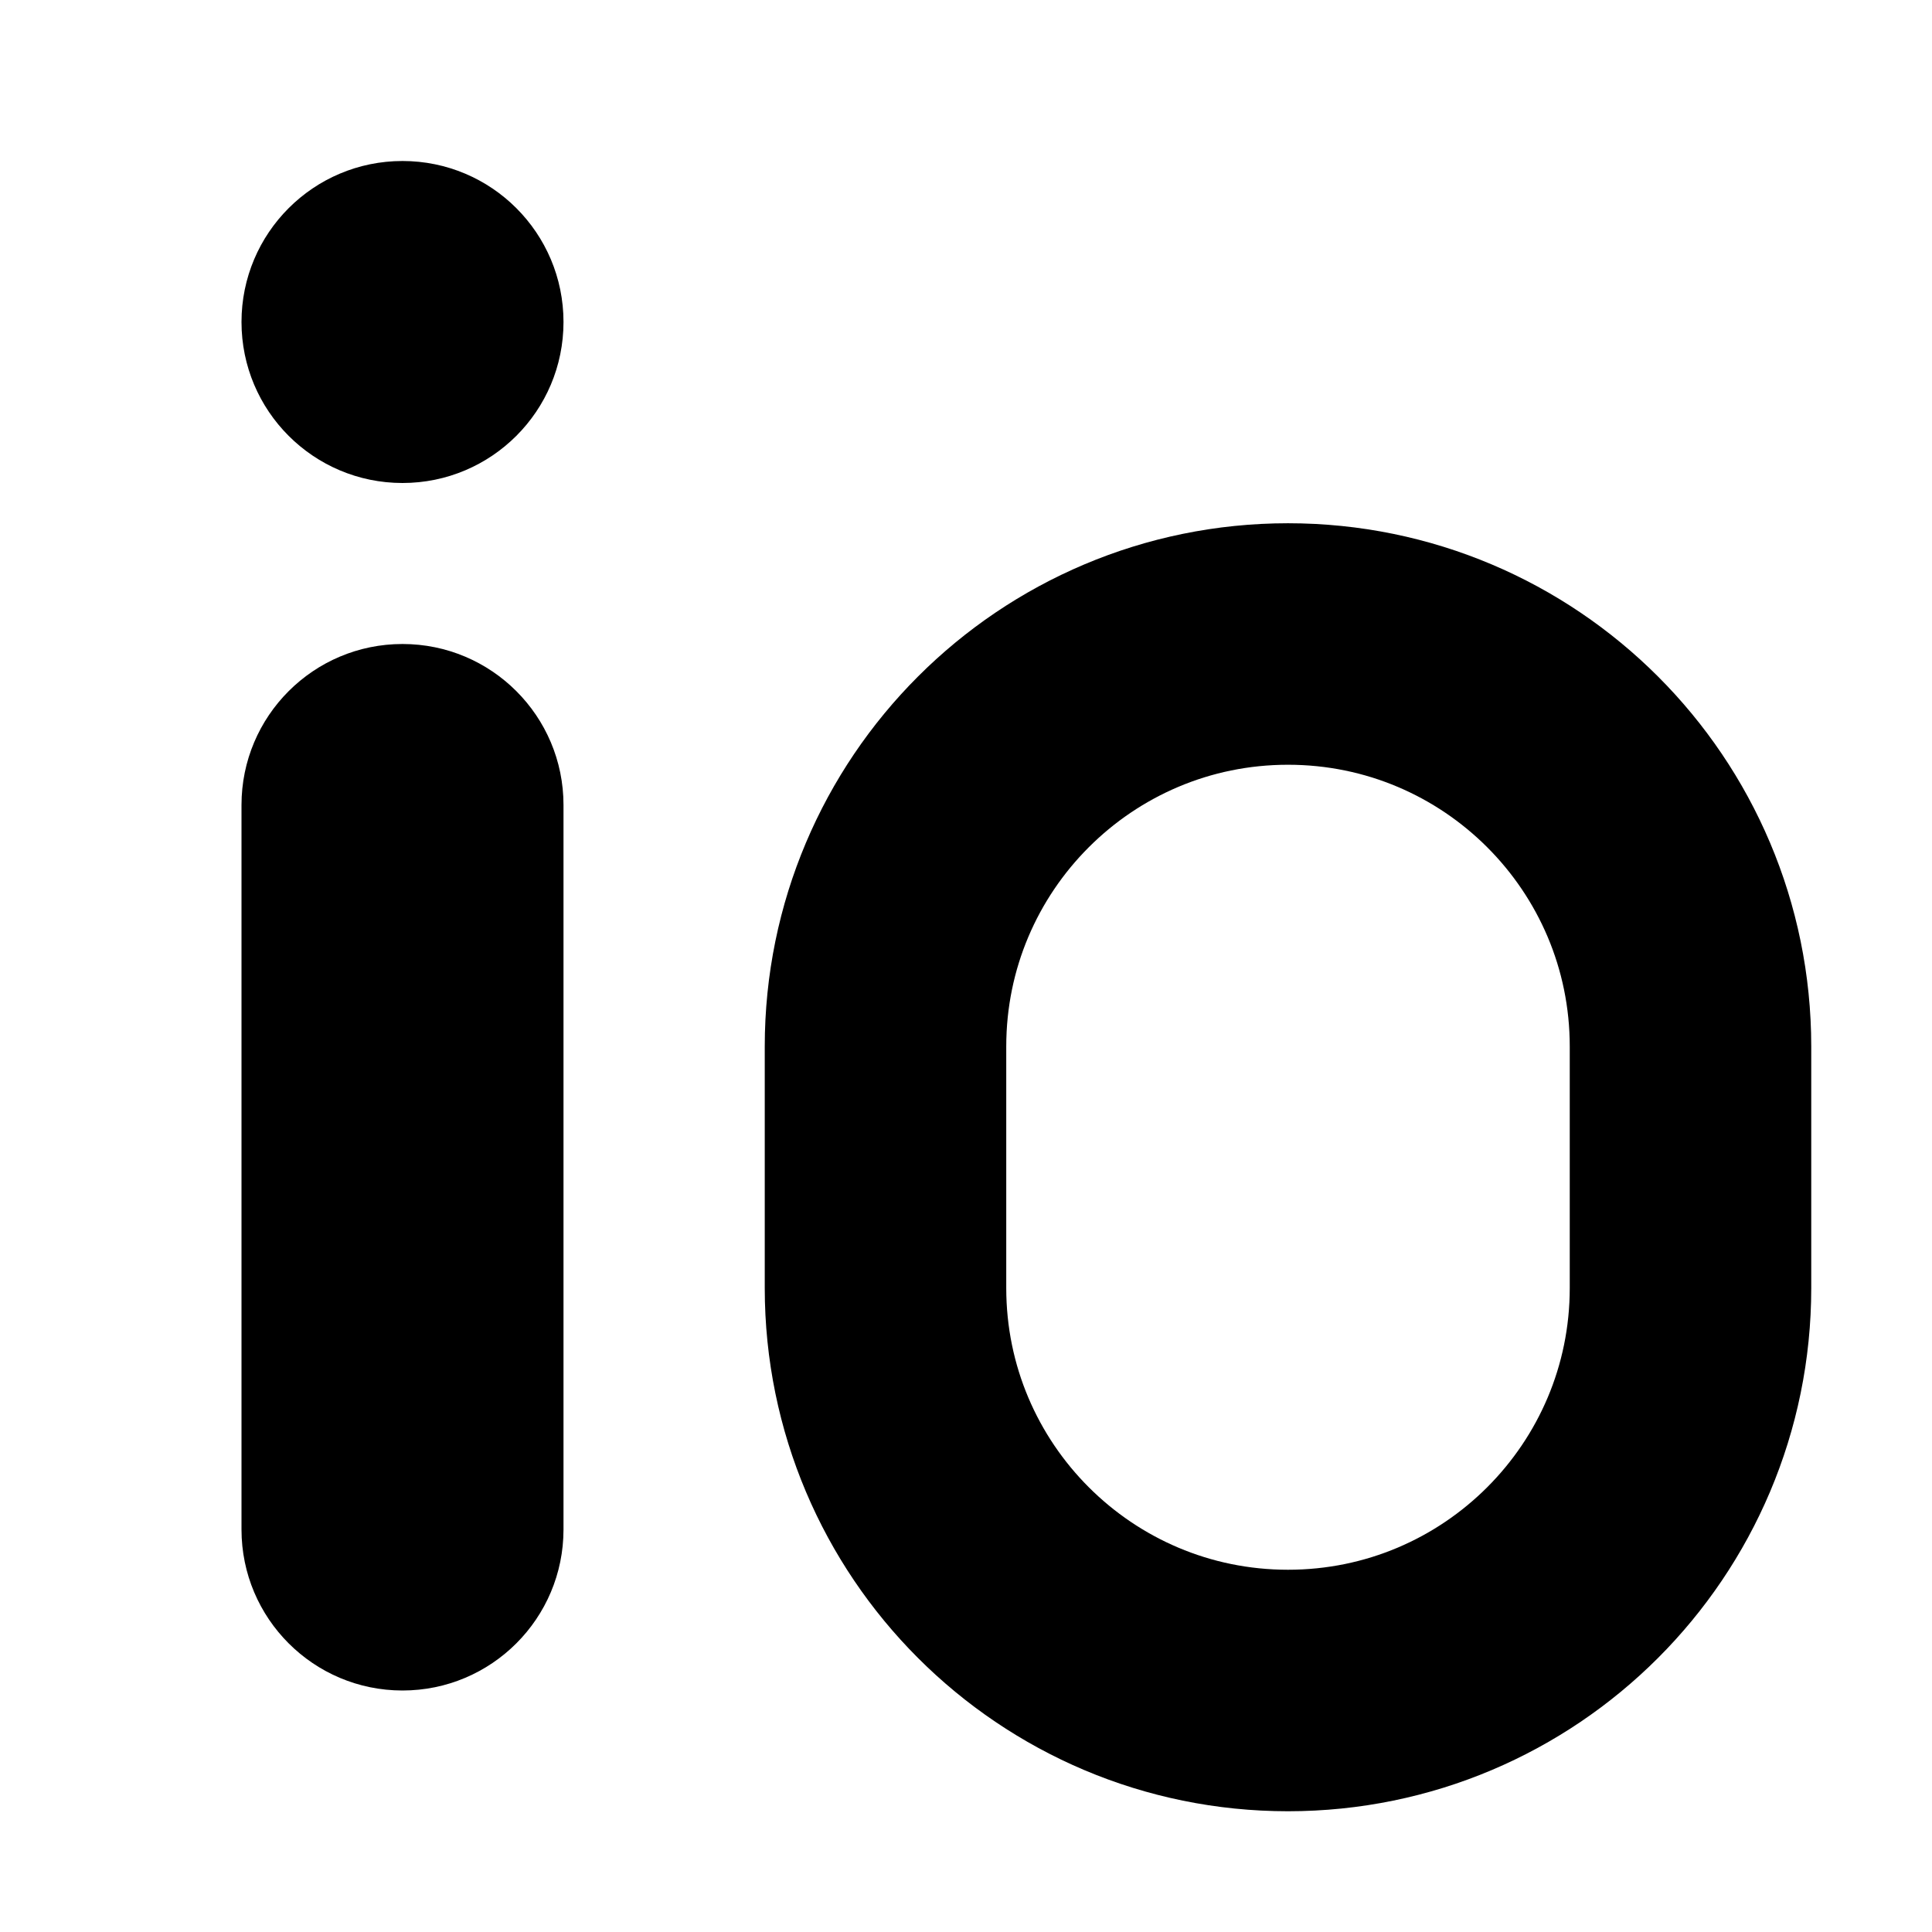
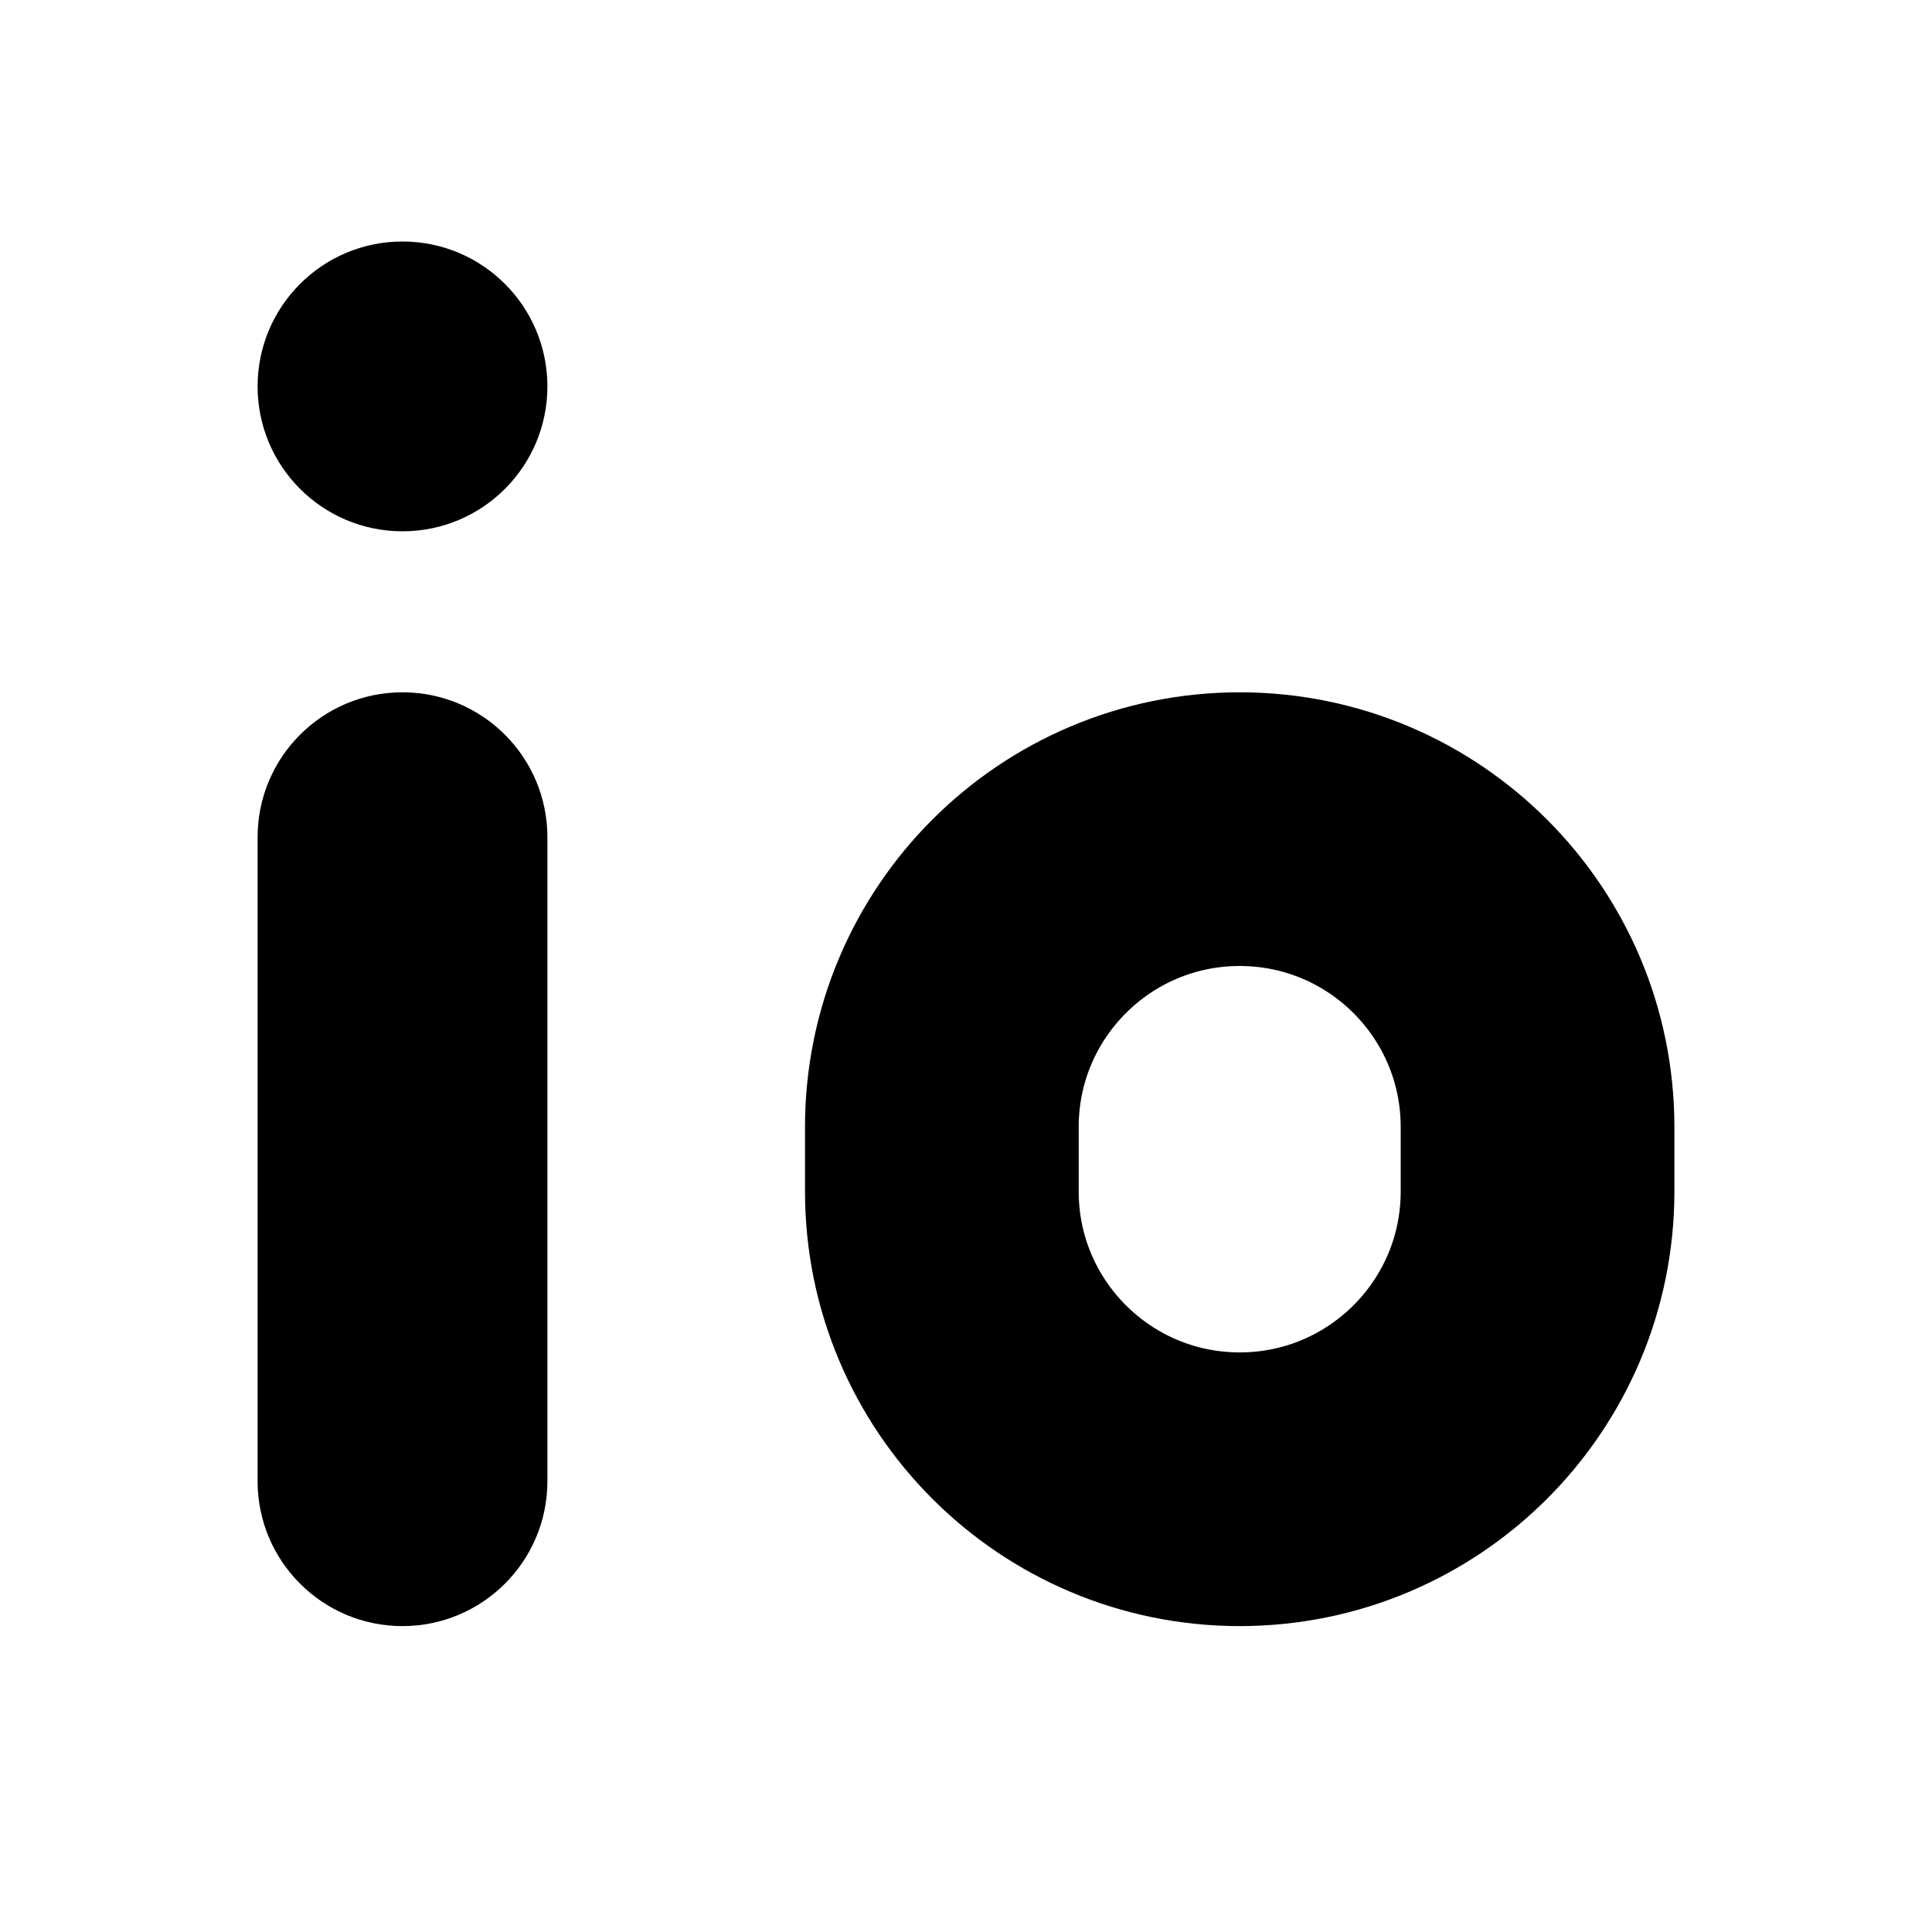
<svg xmlns="http://www.w3.org/2000/svg" viewBox="0 0 24 24">
-   <circle cx="5" cy="4" r="2" fill="#000" />
-   <rect x="3" y="8" width="4" height="13" rx="2" fill="#000" />
-   <rect x="11" y="8" width="10" height="13" rx="5" fill="none" stroke="#000" stroke-width="3" />
+   <circle cx="5" cy="4.8" r="1.8" fill="#000" />
+   <rect x="3.2" y="8.6" width="3.6" height="11.6" rx="1.8" fill="#000" />
+   <rect x="11.7" y="10.3" width="7.4" height="8.2" rx="3.7" fill="none" stroke="#000" stroke-width="3.4" />
</svg>
